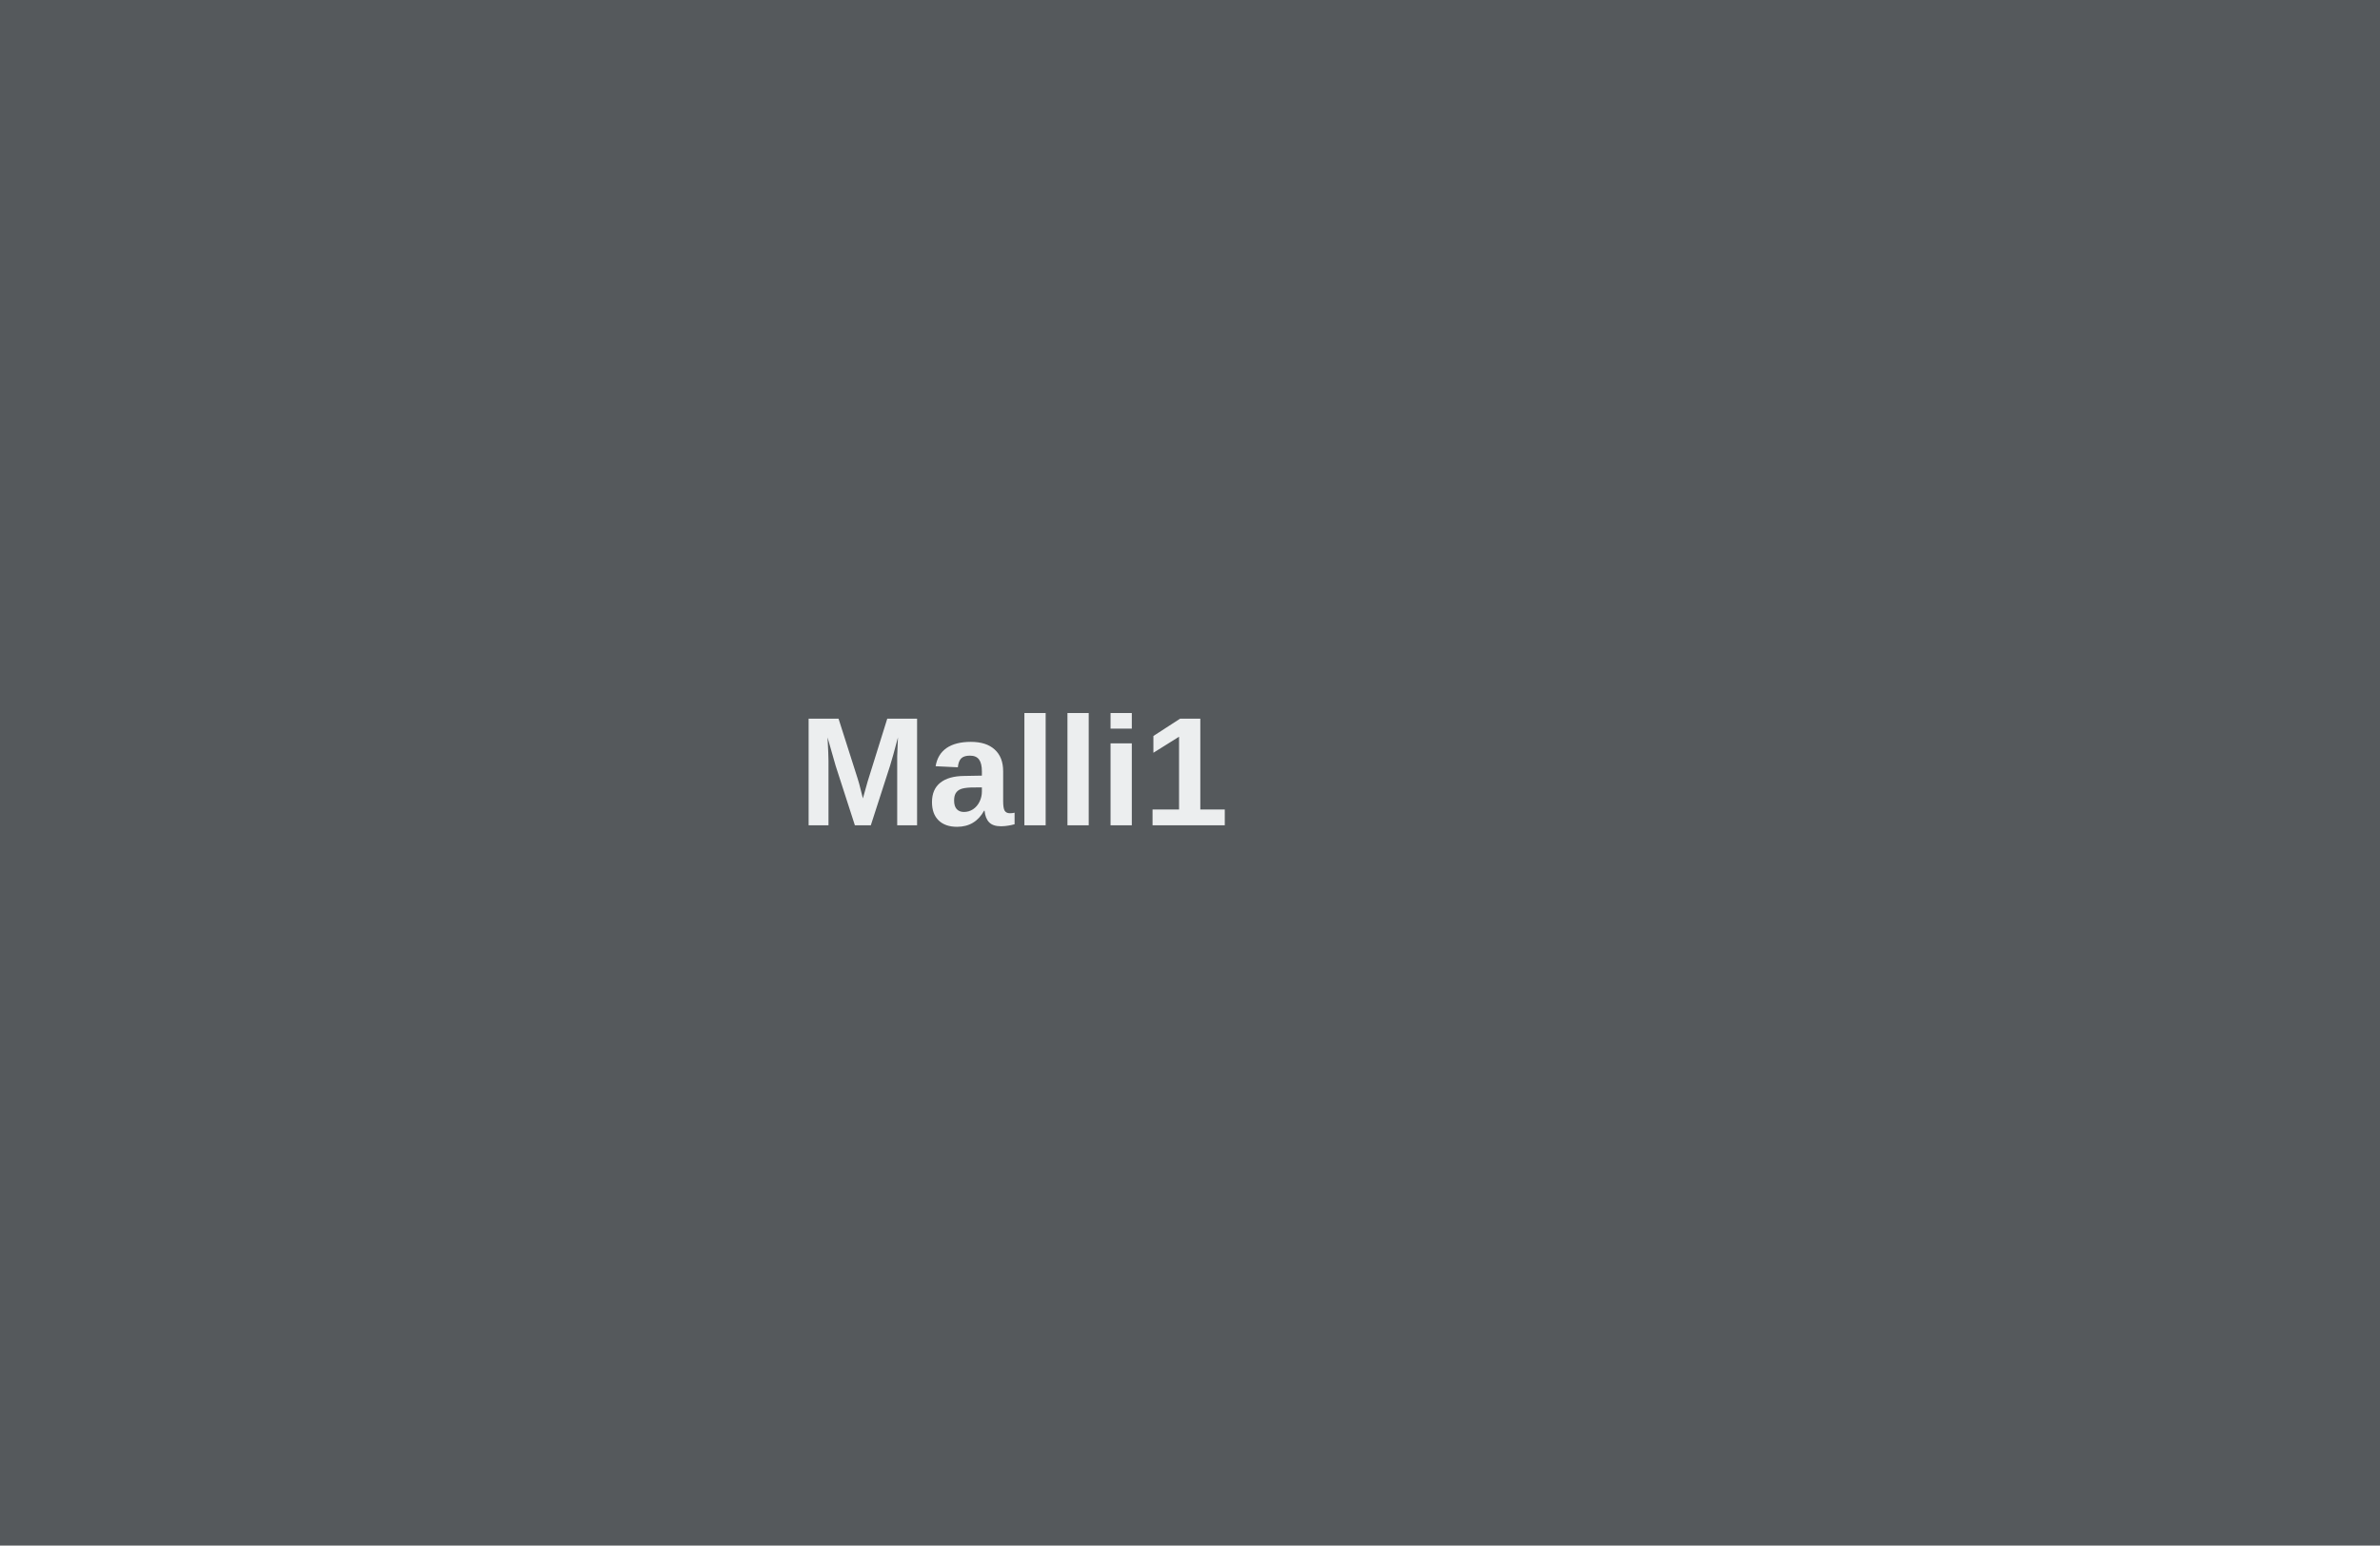
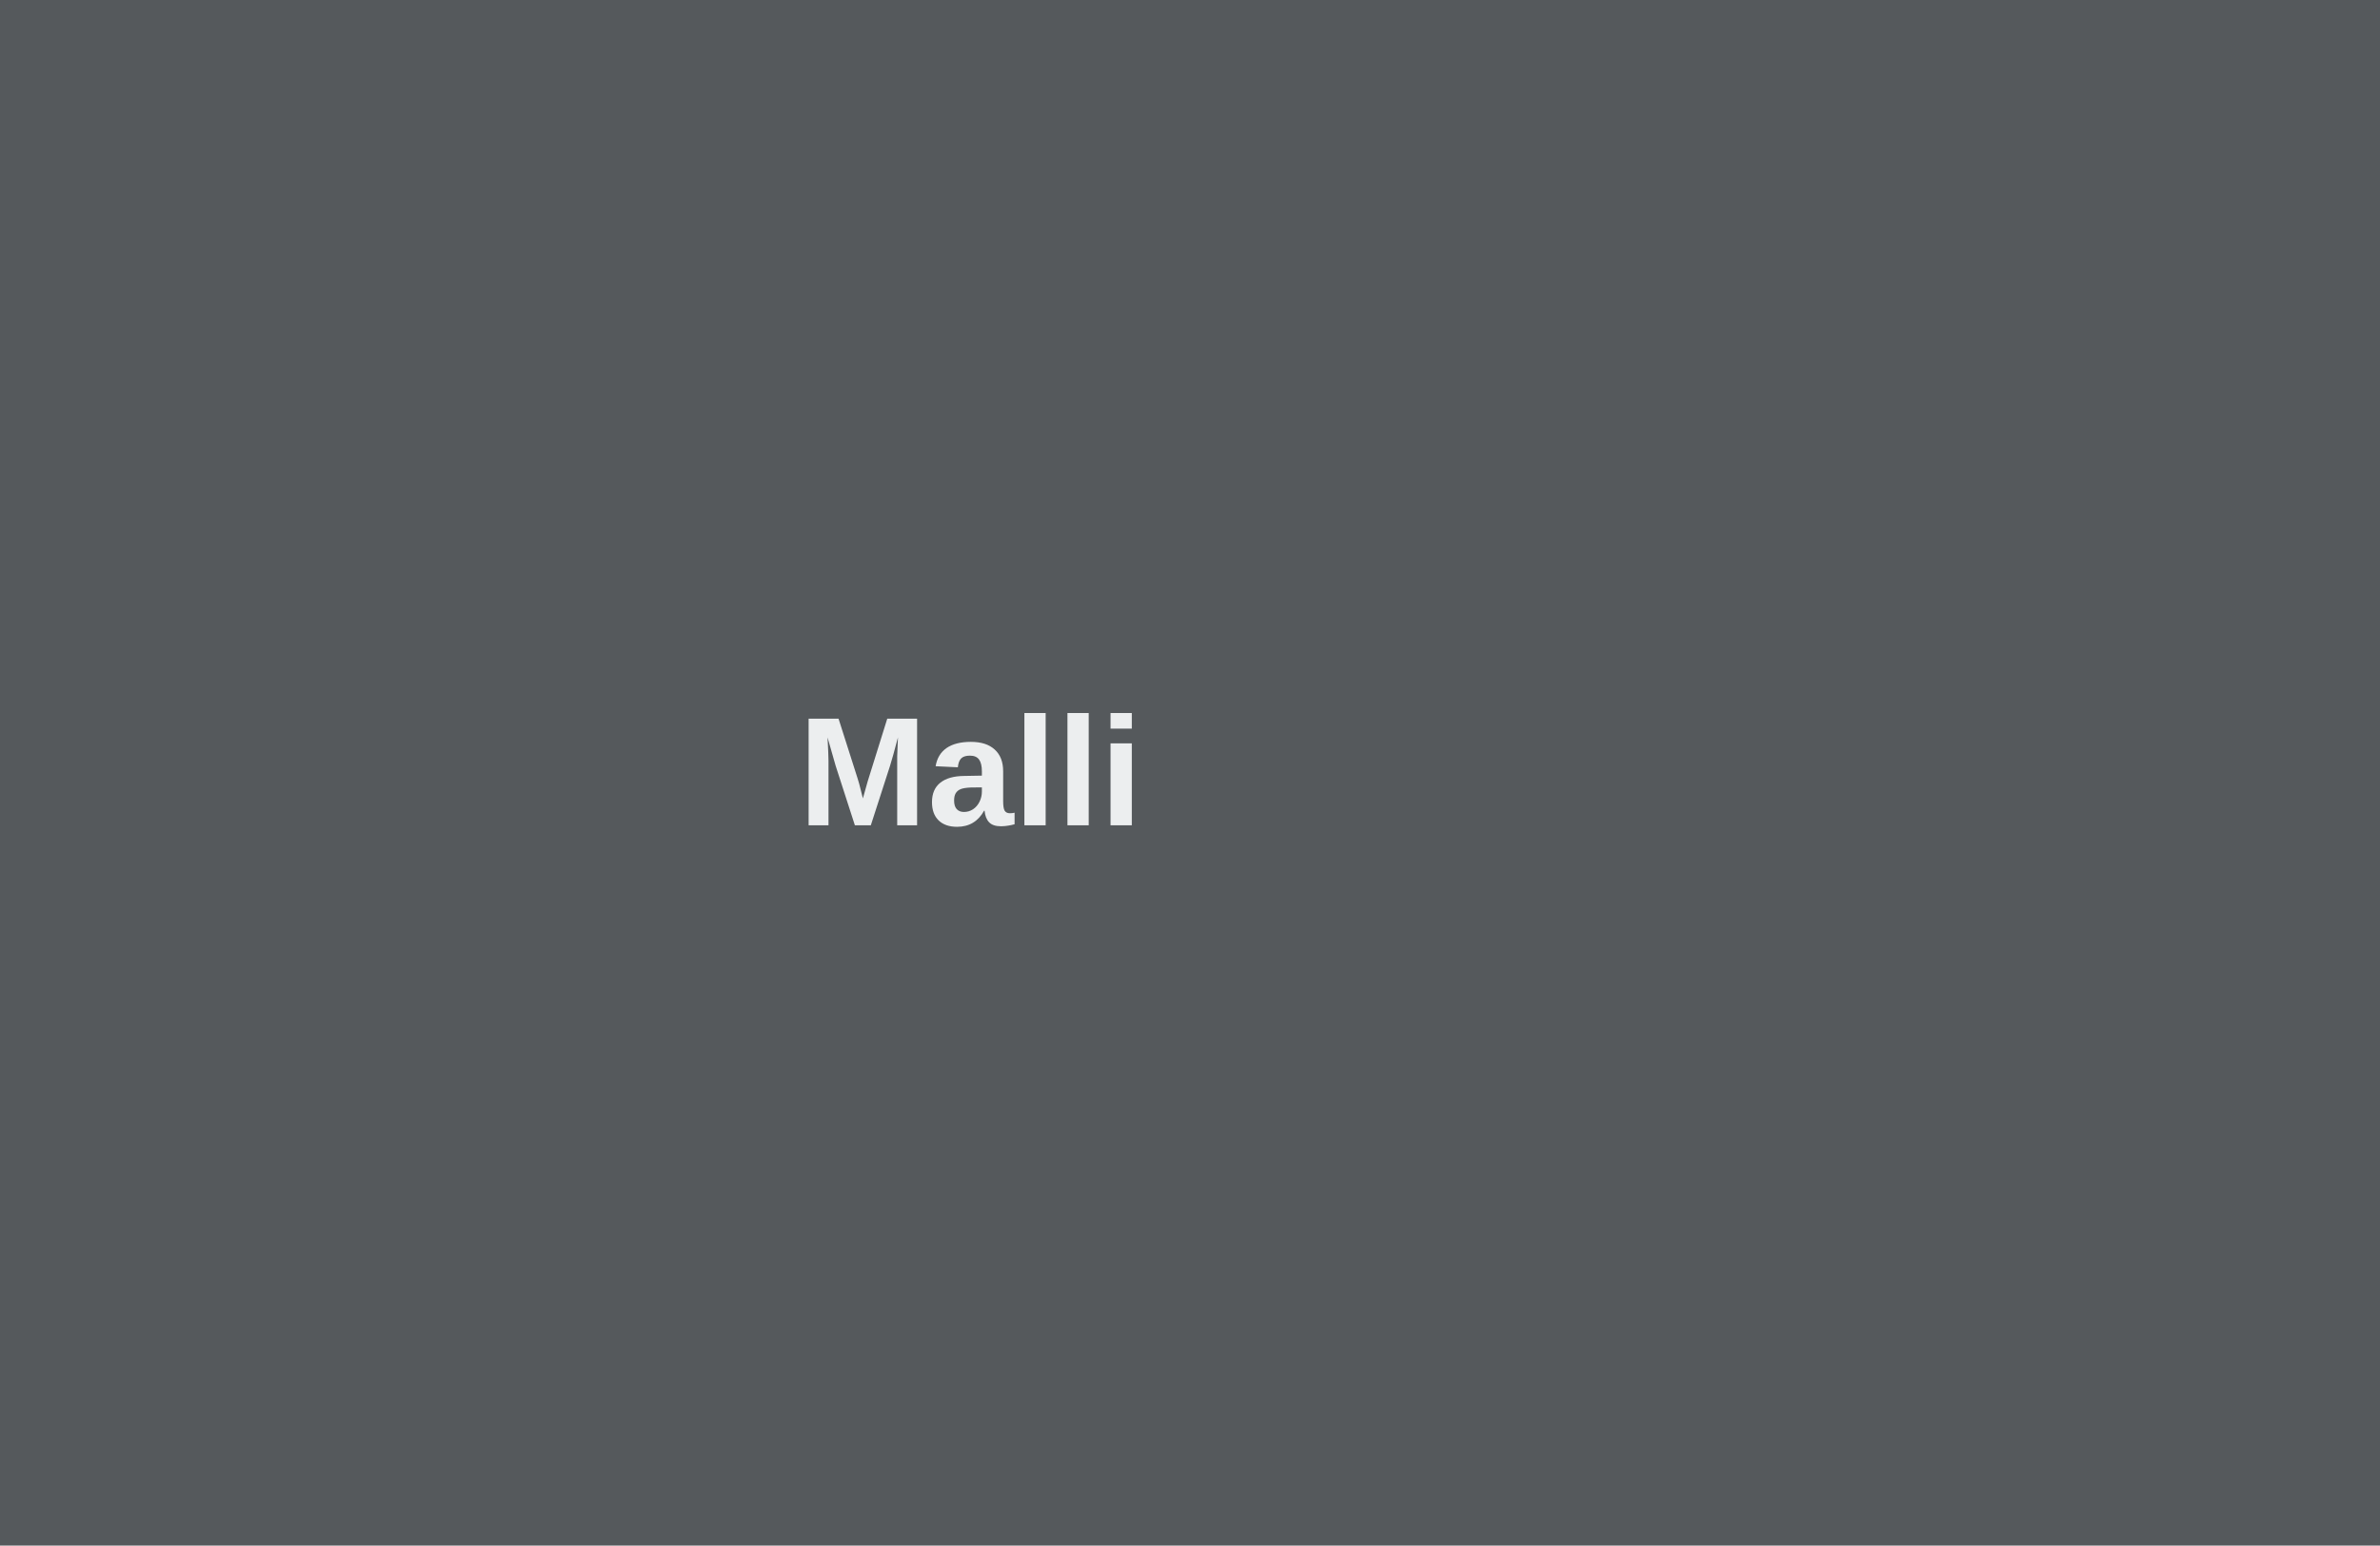
<svg xmlns="http://www.w3.org/2000/svg" width="348" height="226" viewBox="0 0 348 226" preserveAspectRatio="none">
  <defs>
    <style type="text/css">#holder_1662f3b5110 text { fill:#eceeef;font-weight:bold;font-family:Arial, Helvetica, Open Sans, sans-serif, monospace;font-size:17pt } </style>
  </defs>
  <g id="holder_1662f3b5110">
    <rect width="348" height="226" fill="#55595c" />
    <g>
-       <text x="116.719" y="120.678">Malli1</text>
+       <text x="116.719" y="120.678">Malli</text>
    </g>
  </g>
</svg>
